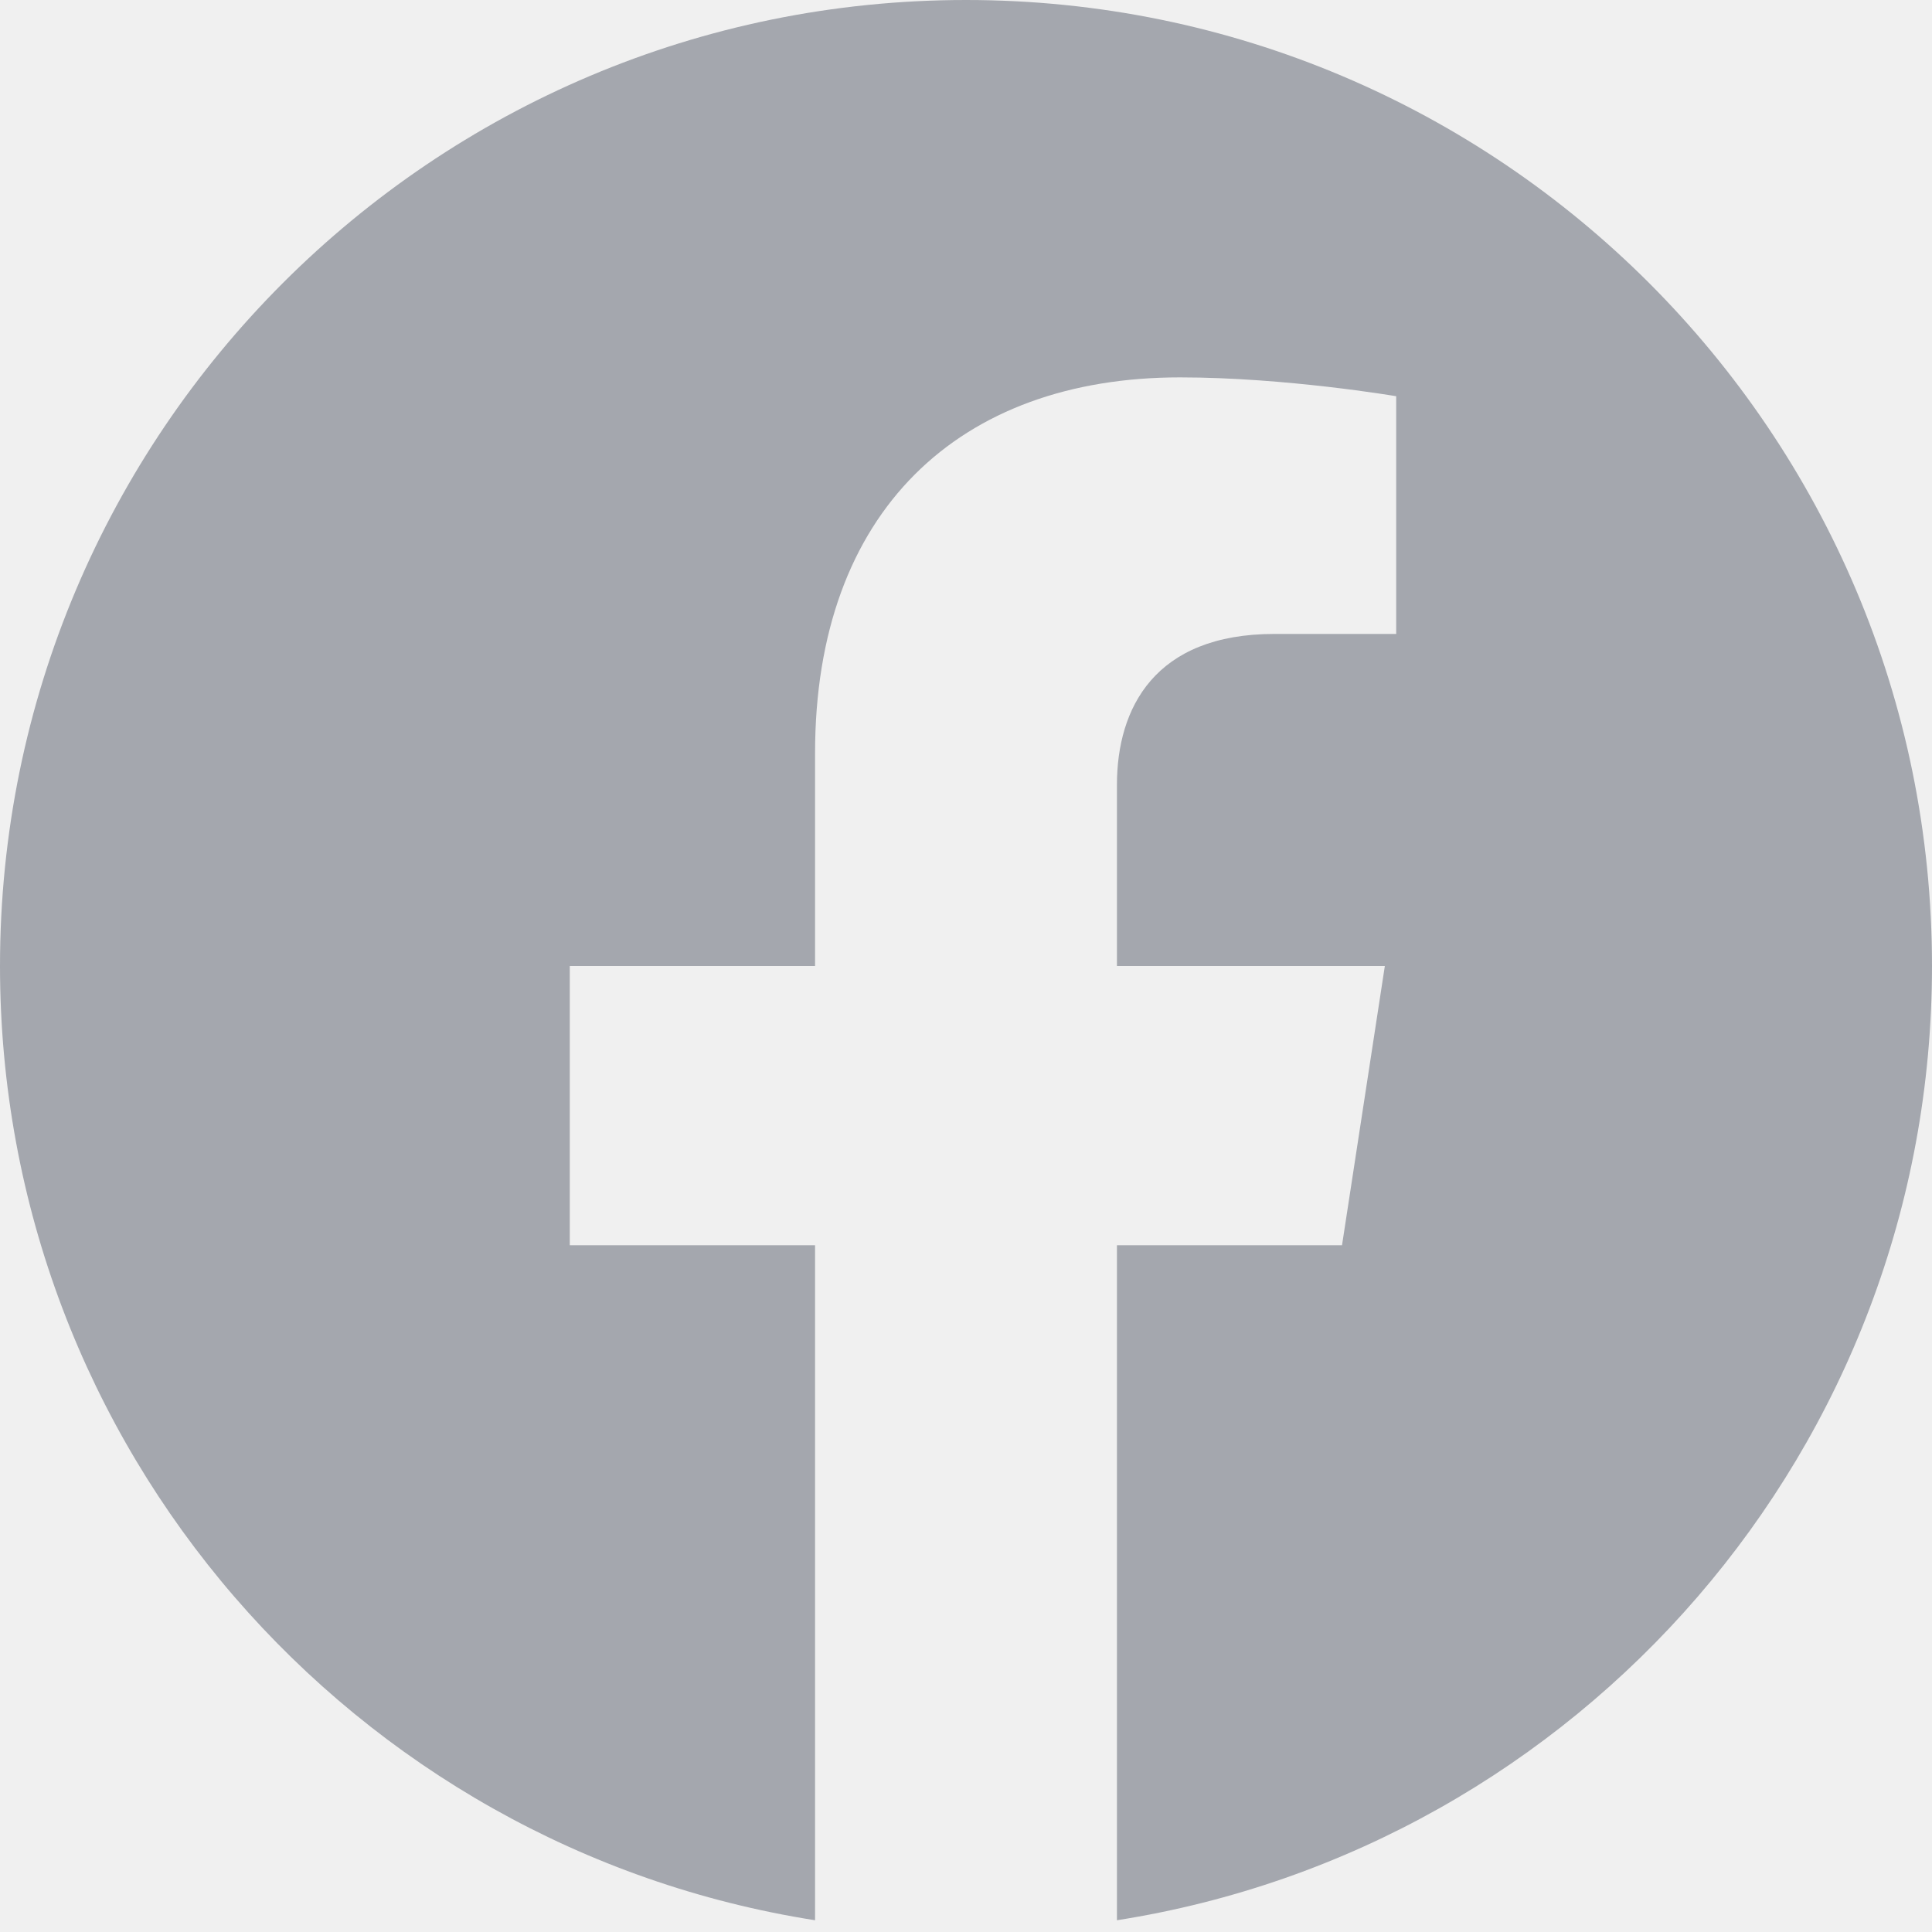
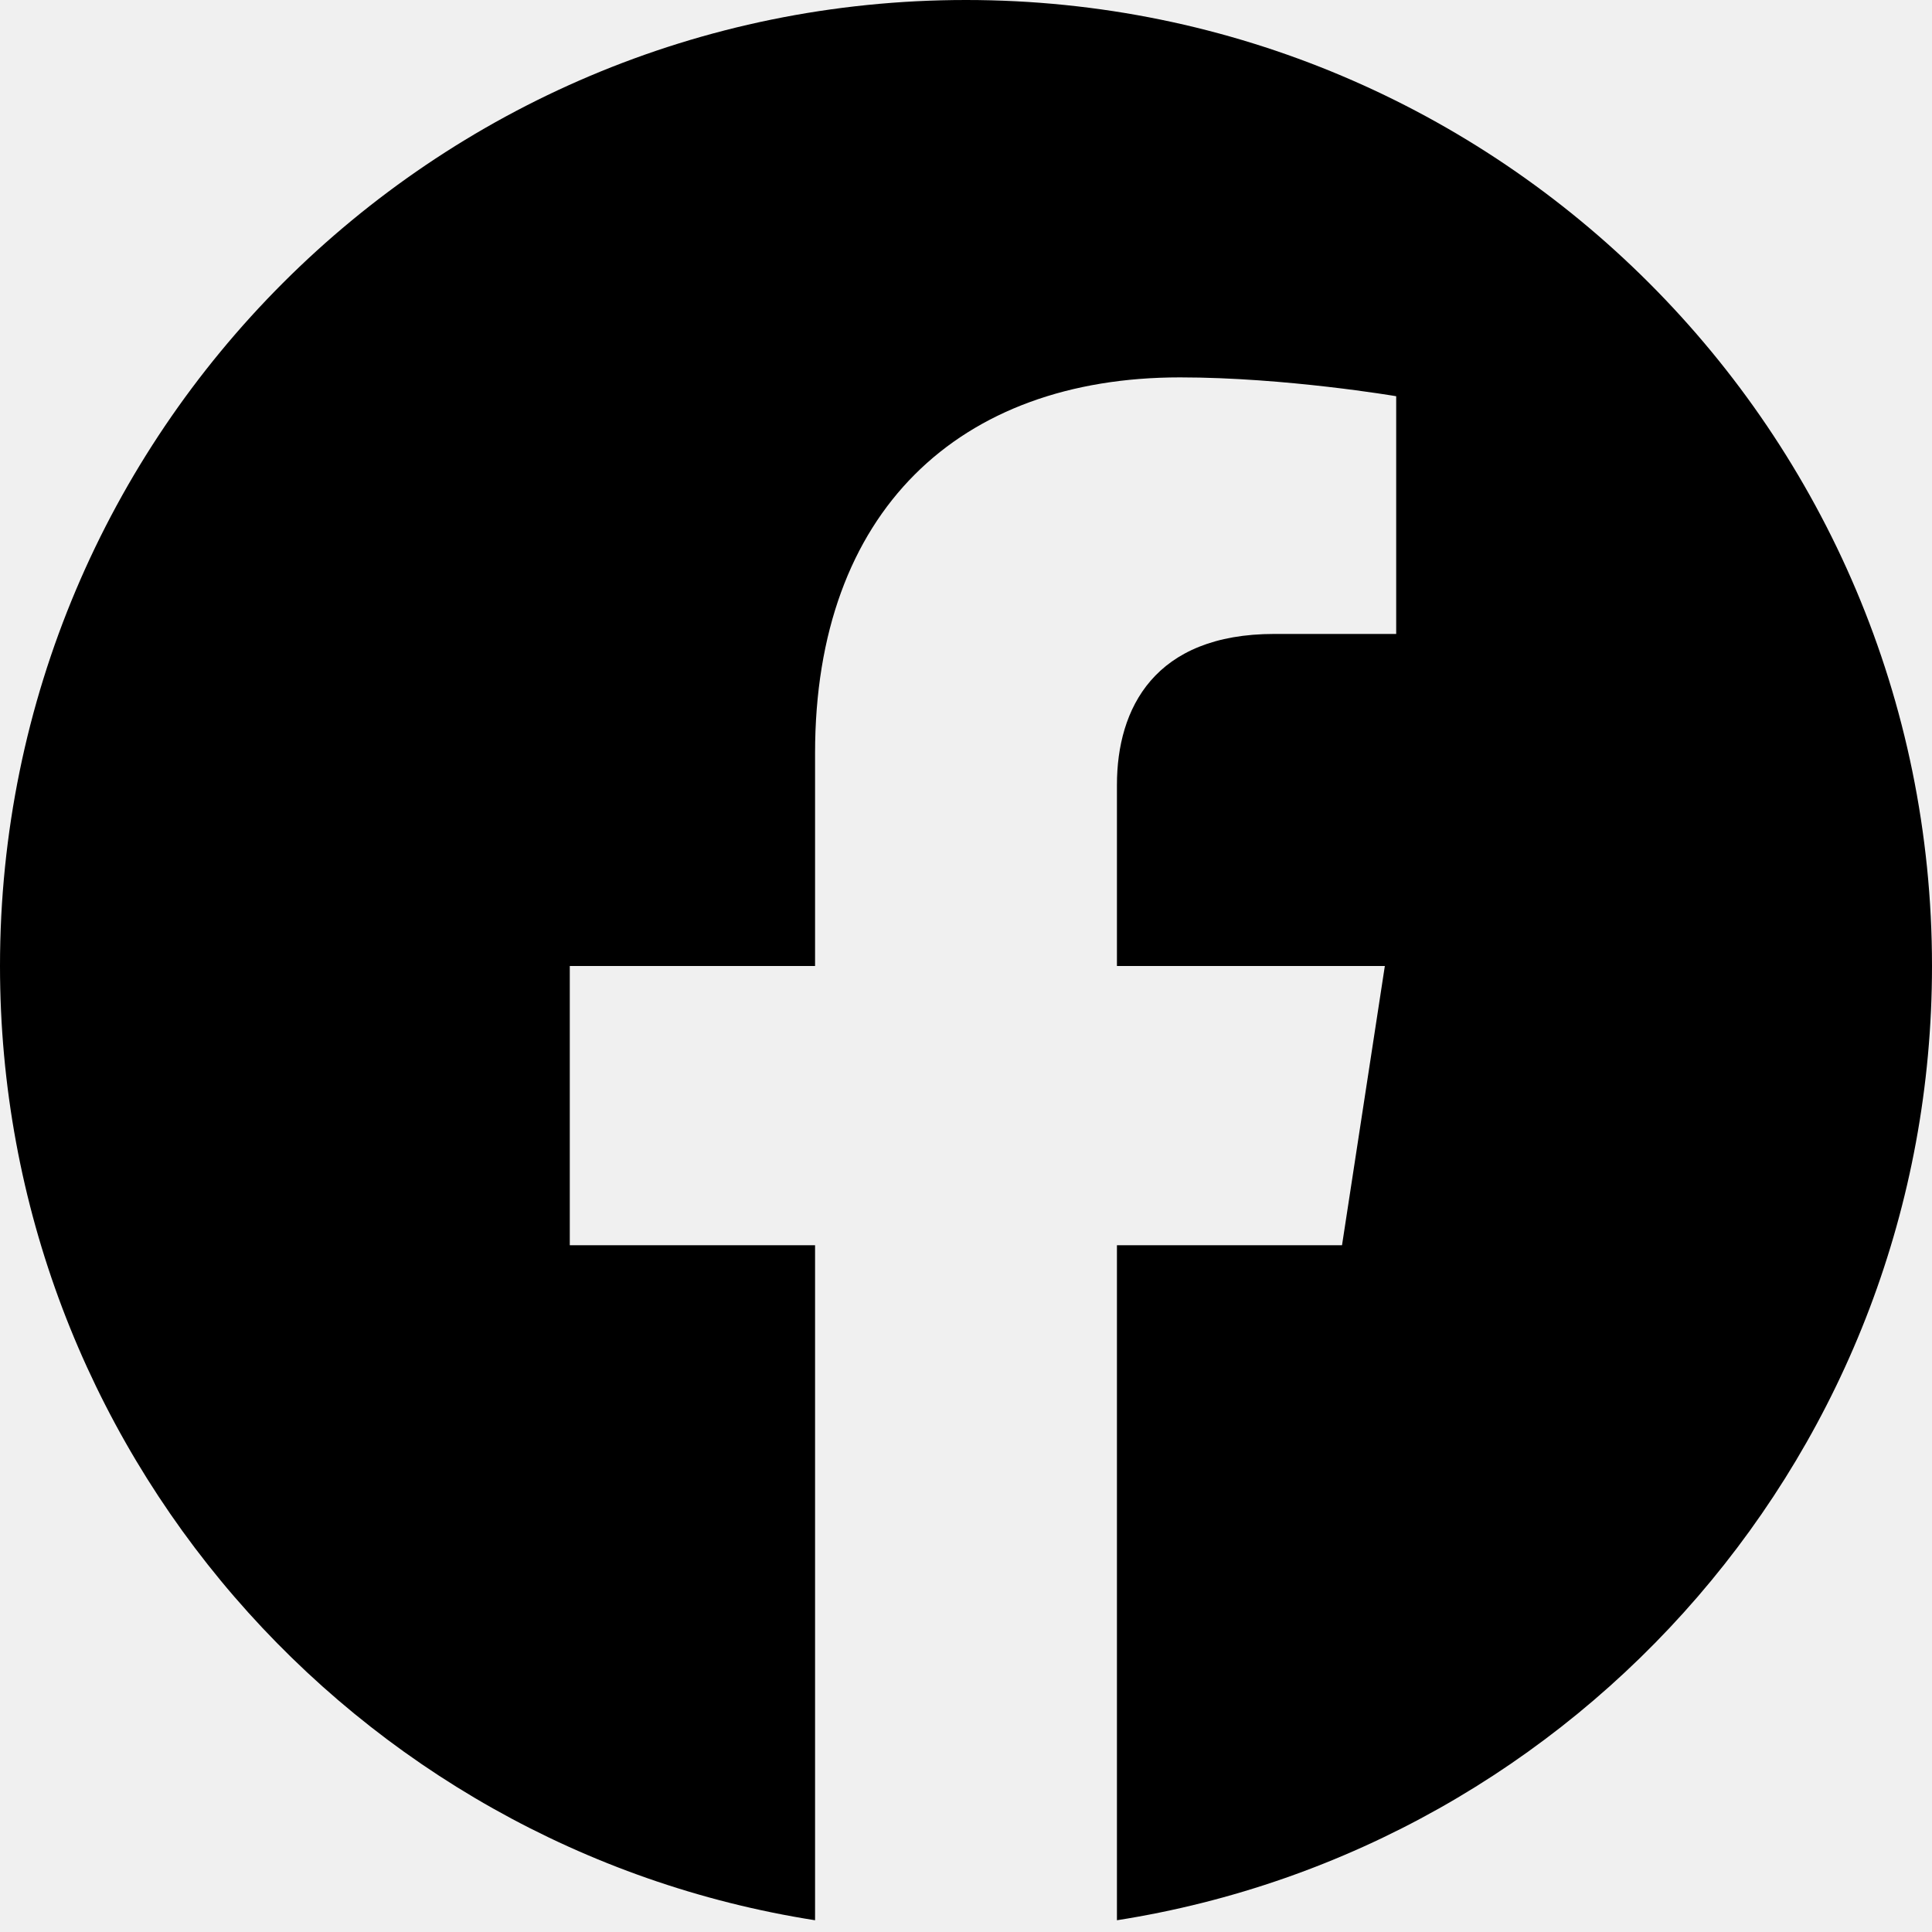
<svg xmlns="http://www.w3.org/2000/svg" viewBox="0 0 24 24" fill="none">
  <g clip-path="url(#clip0_1422_1140)">
-     <path d="M24 12C24 5.373 18.627 0 12 0C5.373 0 0 5.373 0 12C0 17.989 4.388 22.954 10.125 23.854V15.469H7.078V12H10.125V9.356C10.125 6.349 11.917 4.688 14.658 4.688C15.97 4.688 17.344 4.922 17.344 4.922V7.875H15.831C14.34 7.875 13.875 8.8 13.875 9.75V12H17.203L16.671 15.469H13.875V23.854C19.612 22.954 24 17.989 24 12Z" fill="#A4A7AE" />
+     <path d="M24 12C24 5.373 18.627 0 12 0C5.373 0 0 5.373 0 12C0 17.989 4.388 22.954 10.125 23.854V15.469H7.078V12H10.125V9.356C10.125 6.349 11.917 4.688 14.658 4.688C15.97 4.688 17.344 4.922 17.344 4.922V7.875H15.831C14.34 7.875 13.875 8.8 13.875 9.75V12H17.203L16.671 15.469H13.875V23.854C19.612 22.954 24 17.989 24 12Z" fill="currentColor" />
  </g>
-   <defs>
-     <clipPath id="clip0_1422_1140">
-       <rect width="24" height="24" fill="white" />
-     </clipPath>
-   </defs>
</svg>
